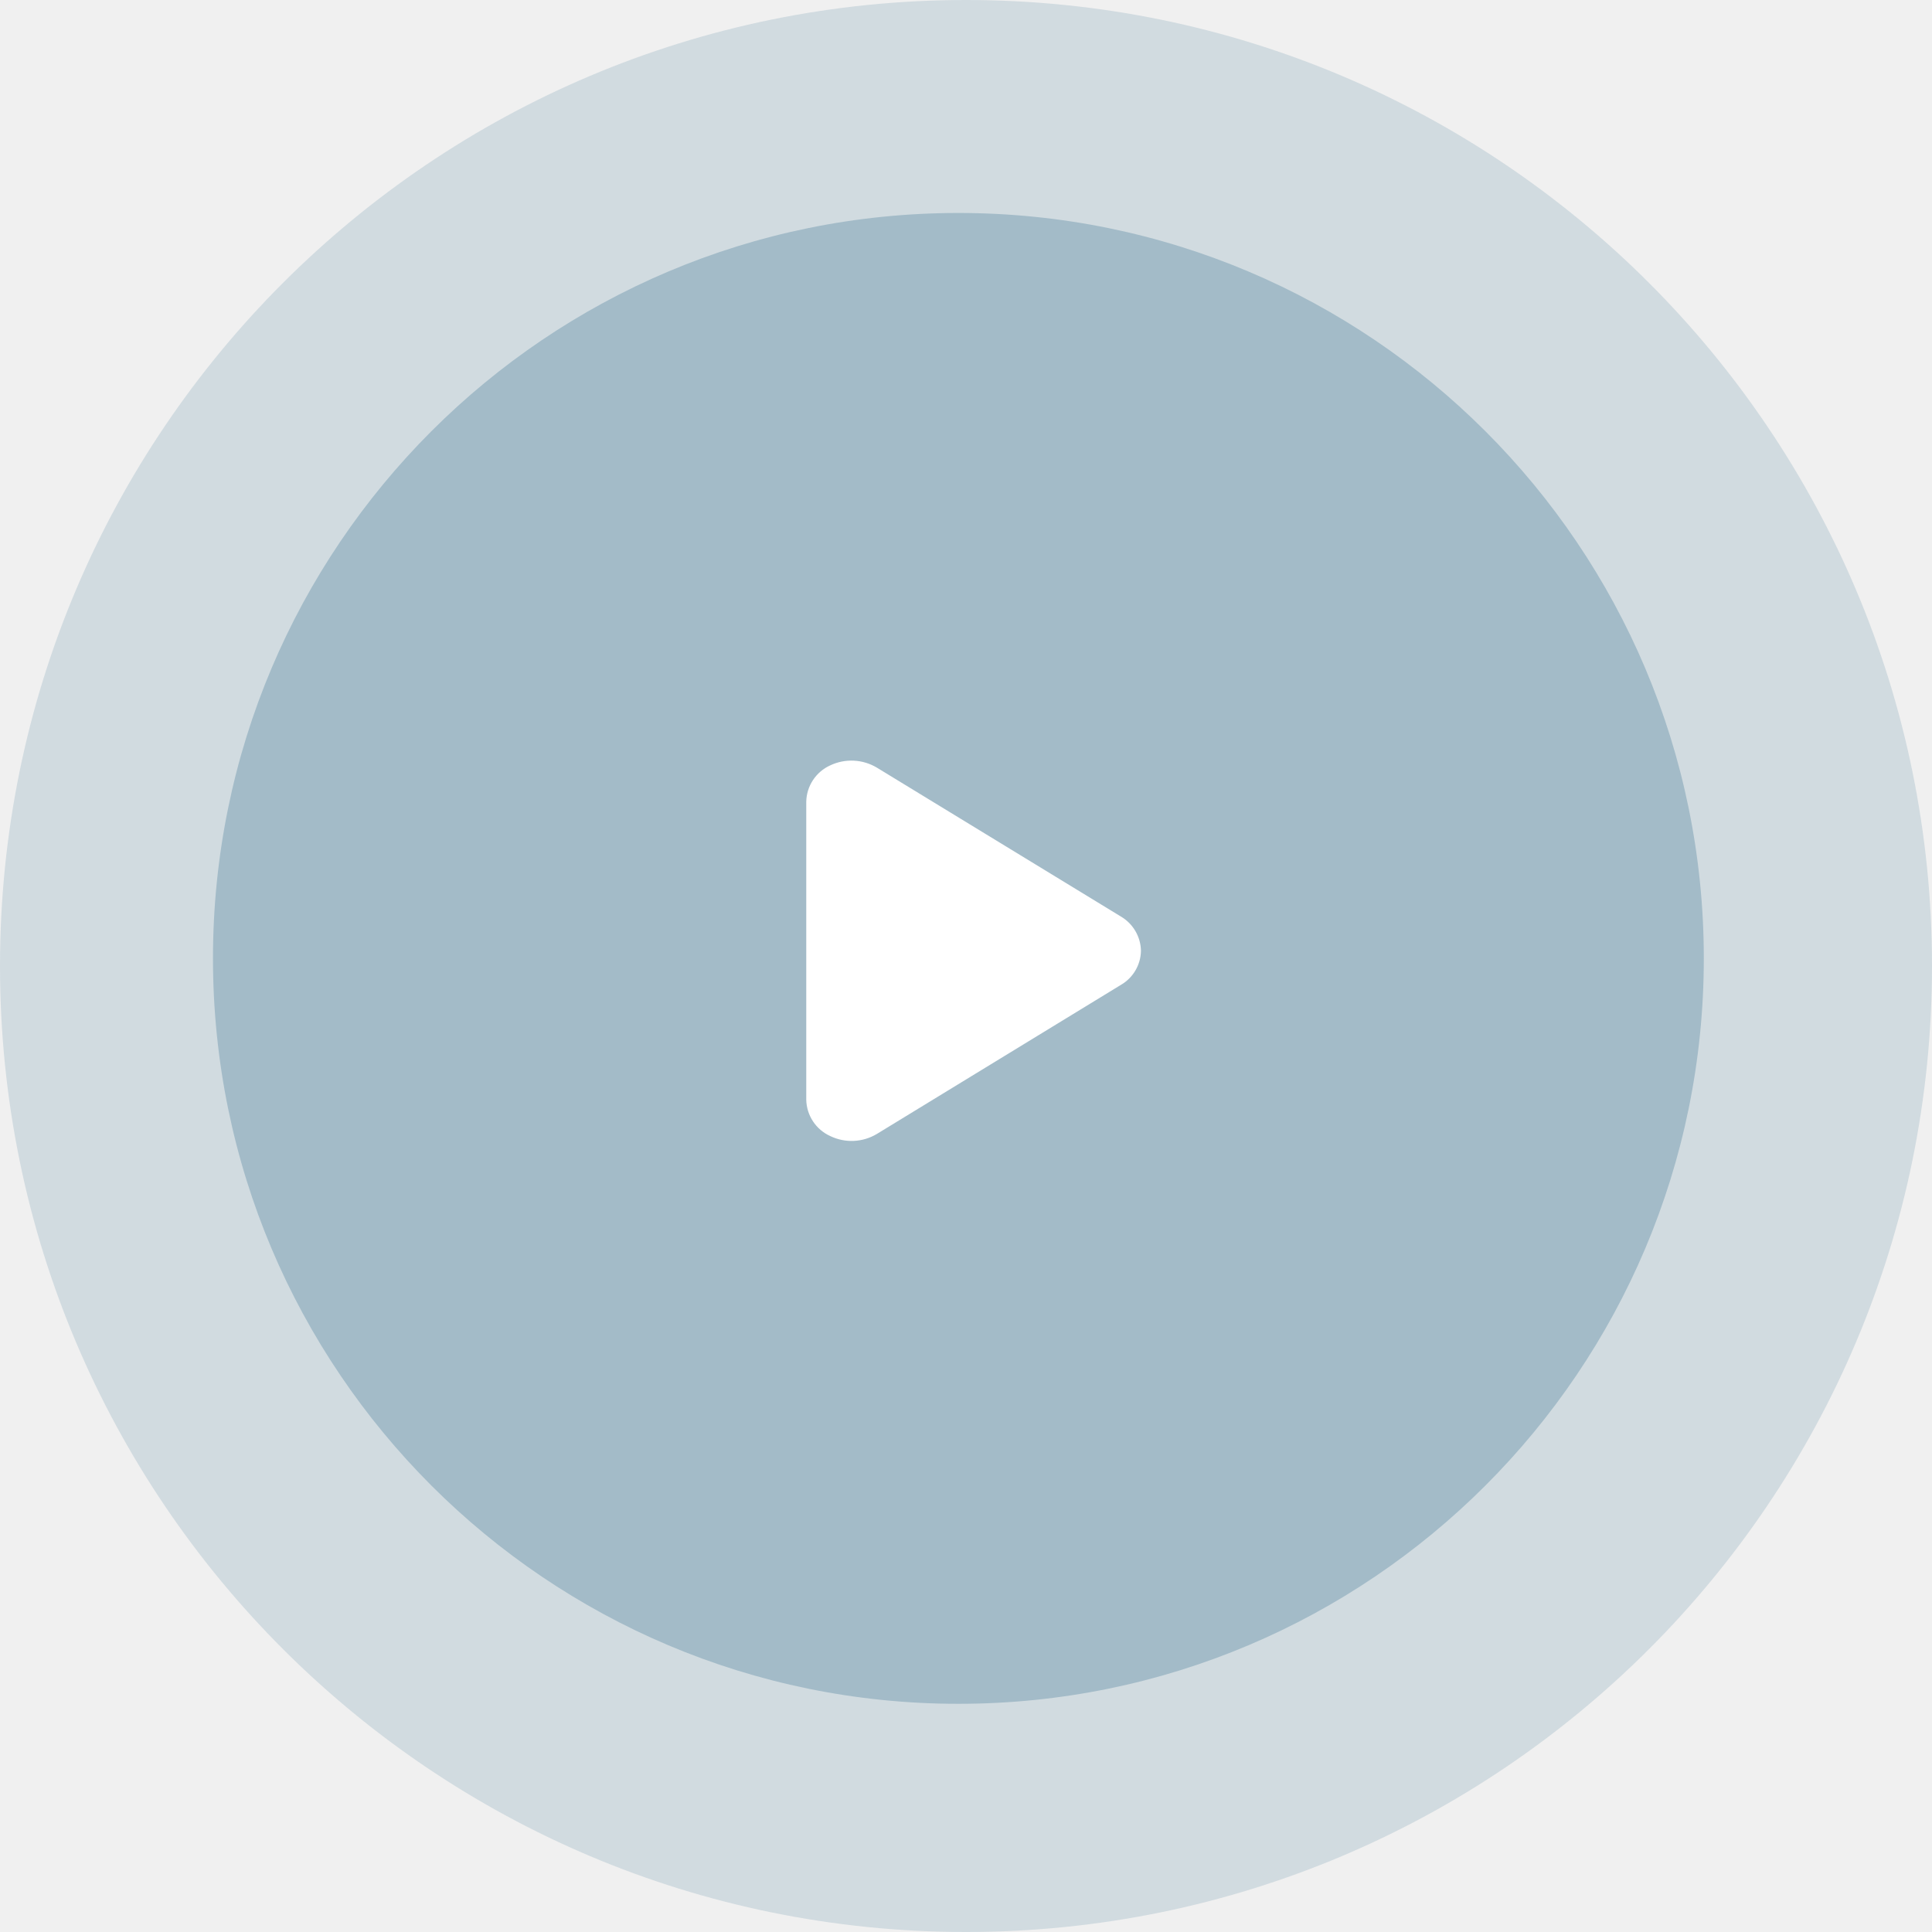
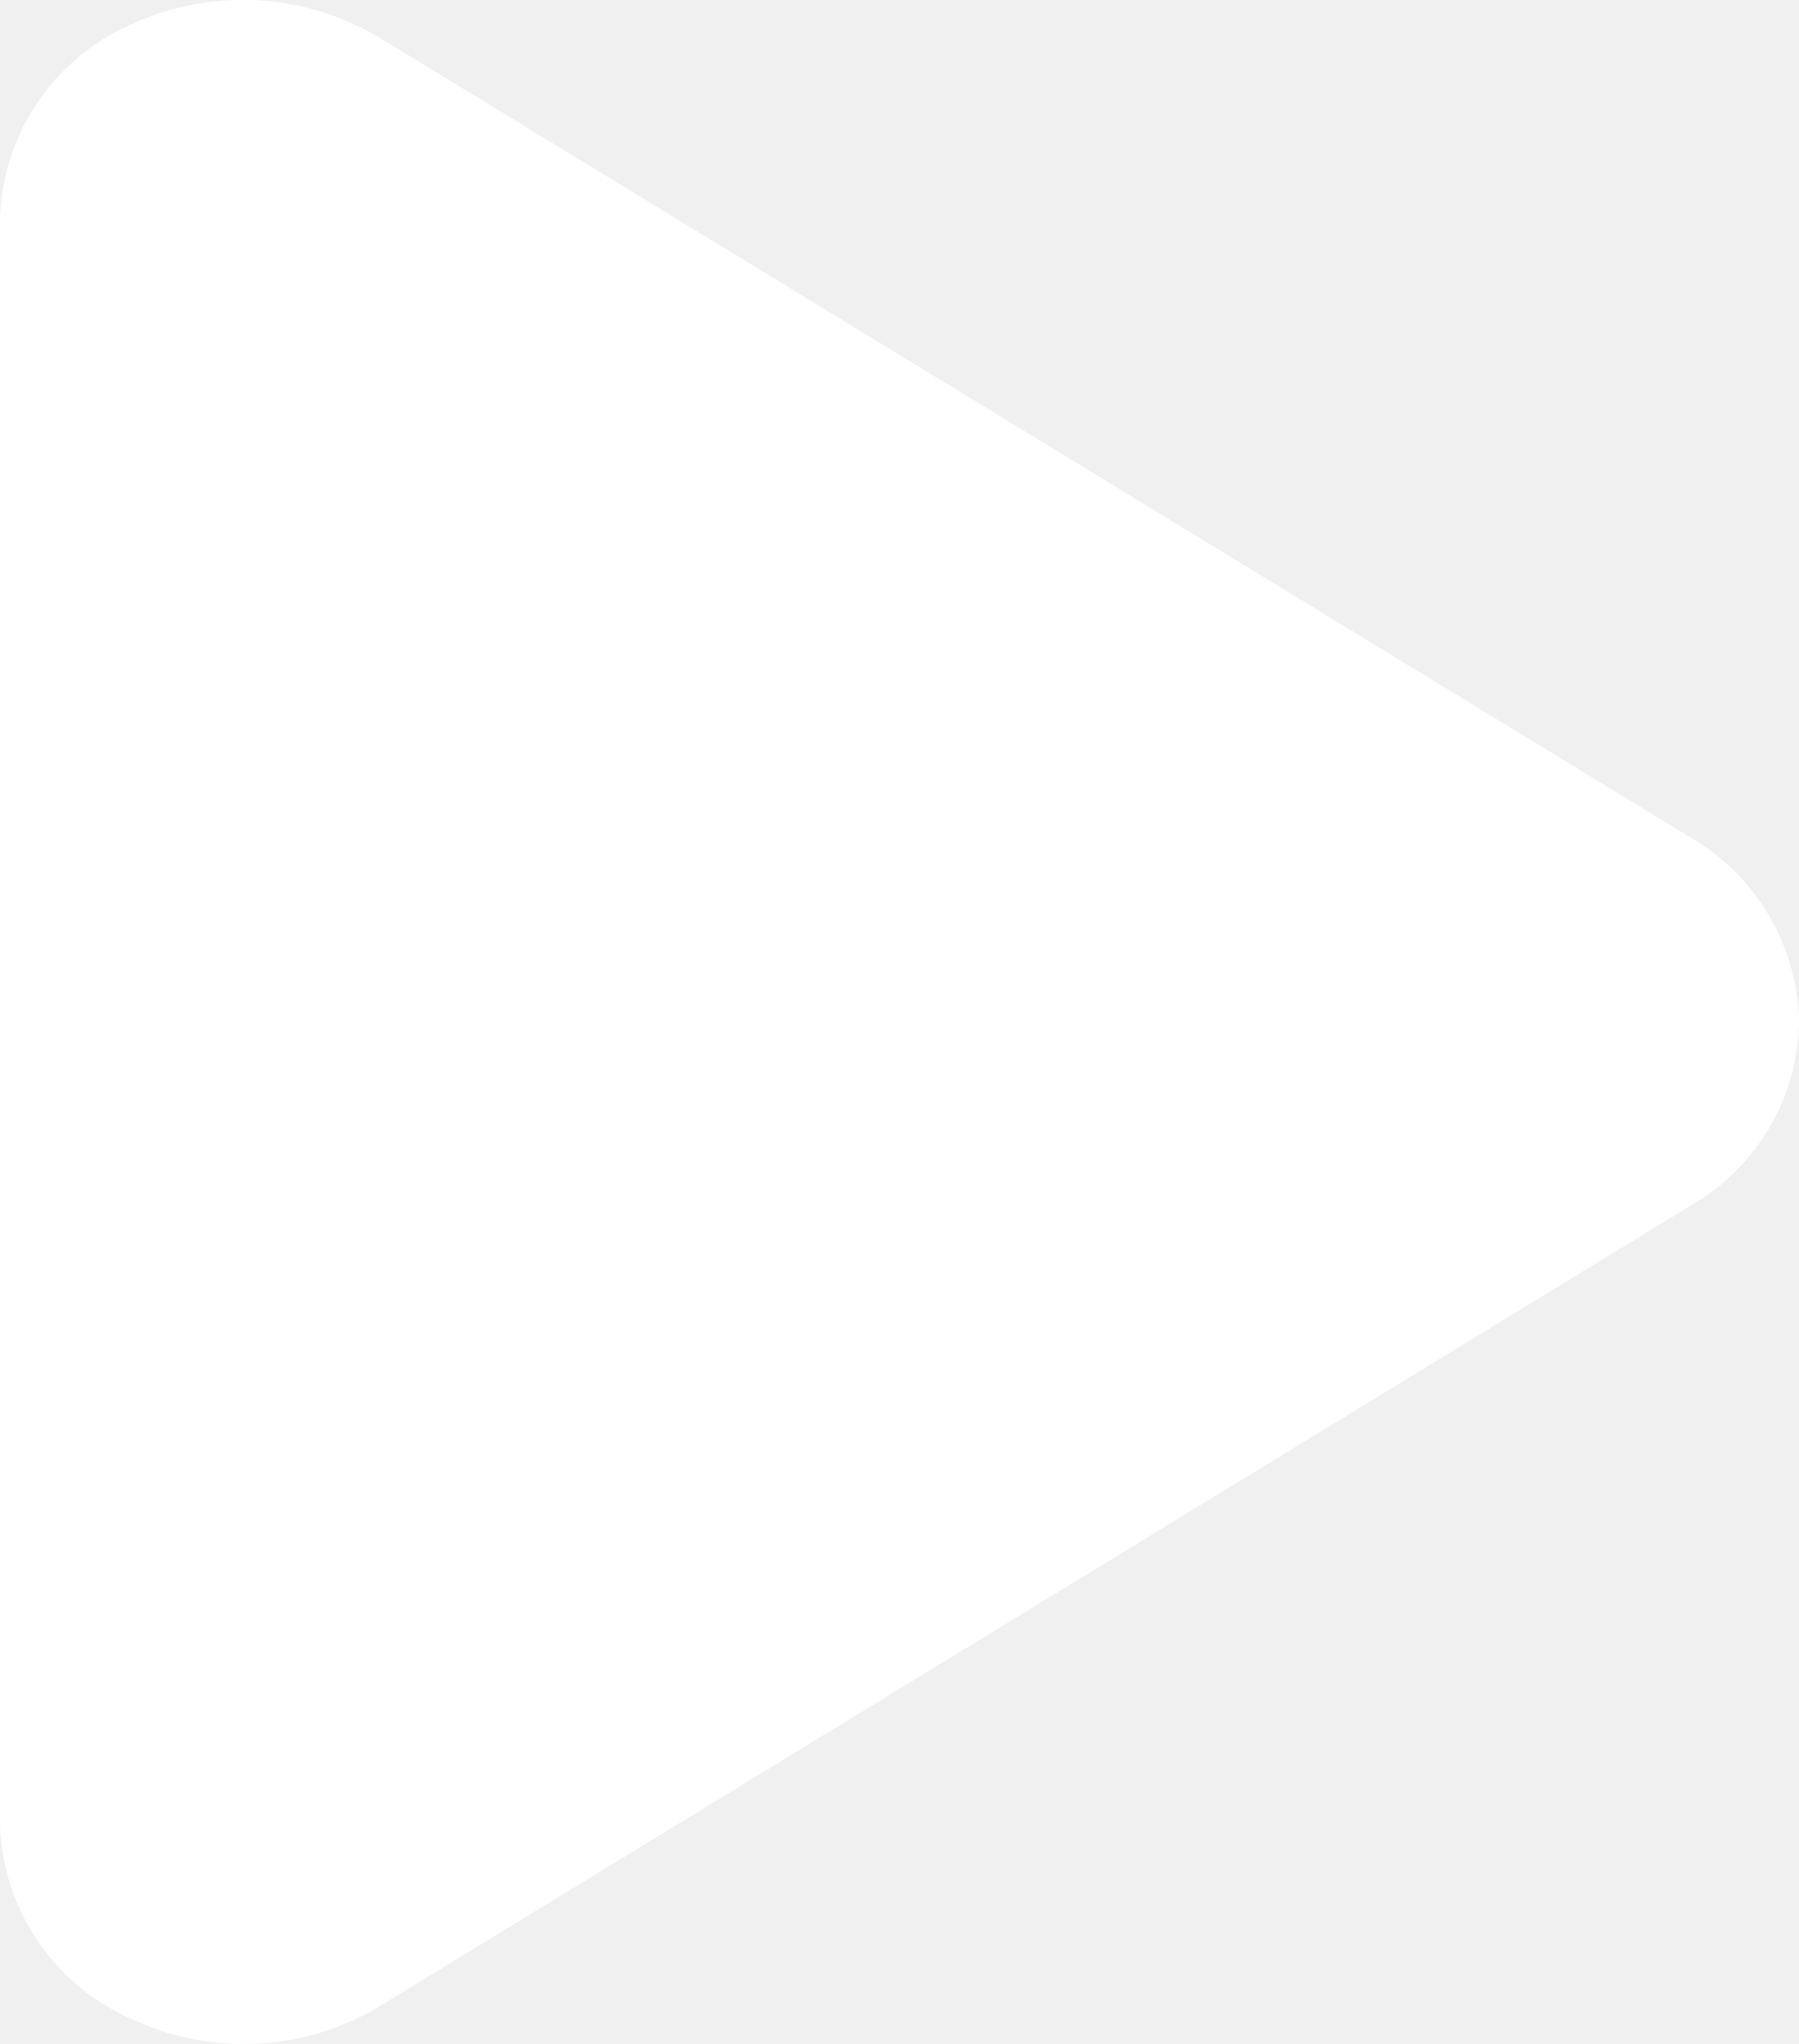
- <svg xmlns="http://www.w3.org/2000/svg" id="Группа_1" data-name="Группа 1" width="127" height="127" viewBox="0 0 127 127">
+ <svg xmlns="http://www.w3.org/2000/svg" width="22" height="25" viewBox="0 0 22 25">
  <defs>
    <style>
-       .cls-1, .cls-2 {
-         fill: #a3bbc8;
-       }
- 
      .cls-1 {
-         opacity: 0.4;
-       }
- 
-       .cls-3 {
        fill: #fff;
        fill-rule: evenodd;
      }
    </style>
  </defs>
-   <circle class="cls-1" cx="63.5" cy="63.5" r="63.5" />
-   <circle class="cls-2" cx="63" cy="63" r="49" />
-   <path id="Form_24" data-name="Form 24" class="cls-3" d="M970.684,3900.74l-16.044,9.8a3.228,3.228,0,0,1-3.062.14,2.685,2.685,0,0,1-1.579-2.39V3888.7a2.685,2.685,0,0,1,1.579-2.39,3.258,3.258,0,0,1,3.062.15l16.044,9.79A2.666,2.666,0,0,1,972,3898.5,2.638,2.638,0,0,1,970.684,3900.74Z" transform="translate(-897 -3836)" />
+   <path id="Form_24" data-name="Form 24" class="cls-1" d="M970.684,3900.74l-16.044,9.8a3.228,3.228,0,0,1-3.062.14,2.685,2.685,0,0,1-1.579-2.39V3888.7a2.685,2.685,0,0,1,1.579-2.39,3.258,3.258,0,0,1,3.062.15l16.044,9.79A2.666,2.666,0,0,1,972,3898.5,2.638,2.638,0,0,1,970.684,3900.74Z" transform="translate(-950 -3886)" />
</svg>
